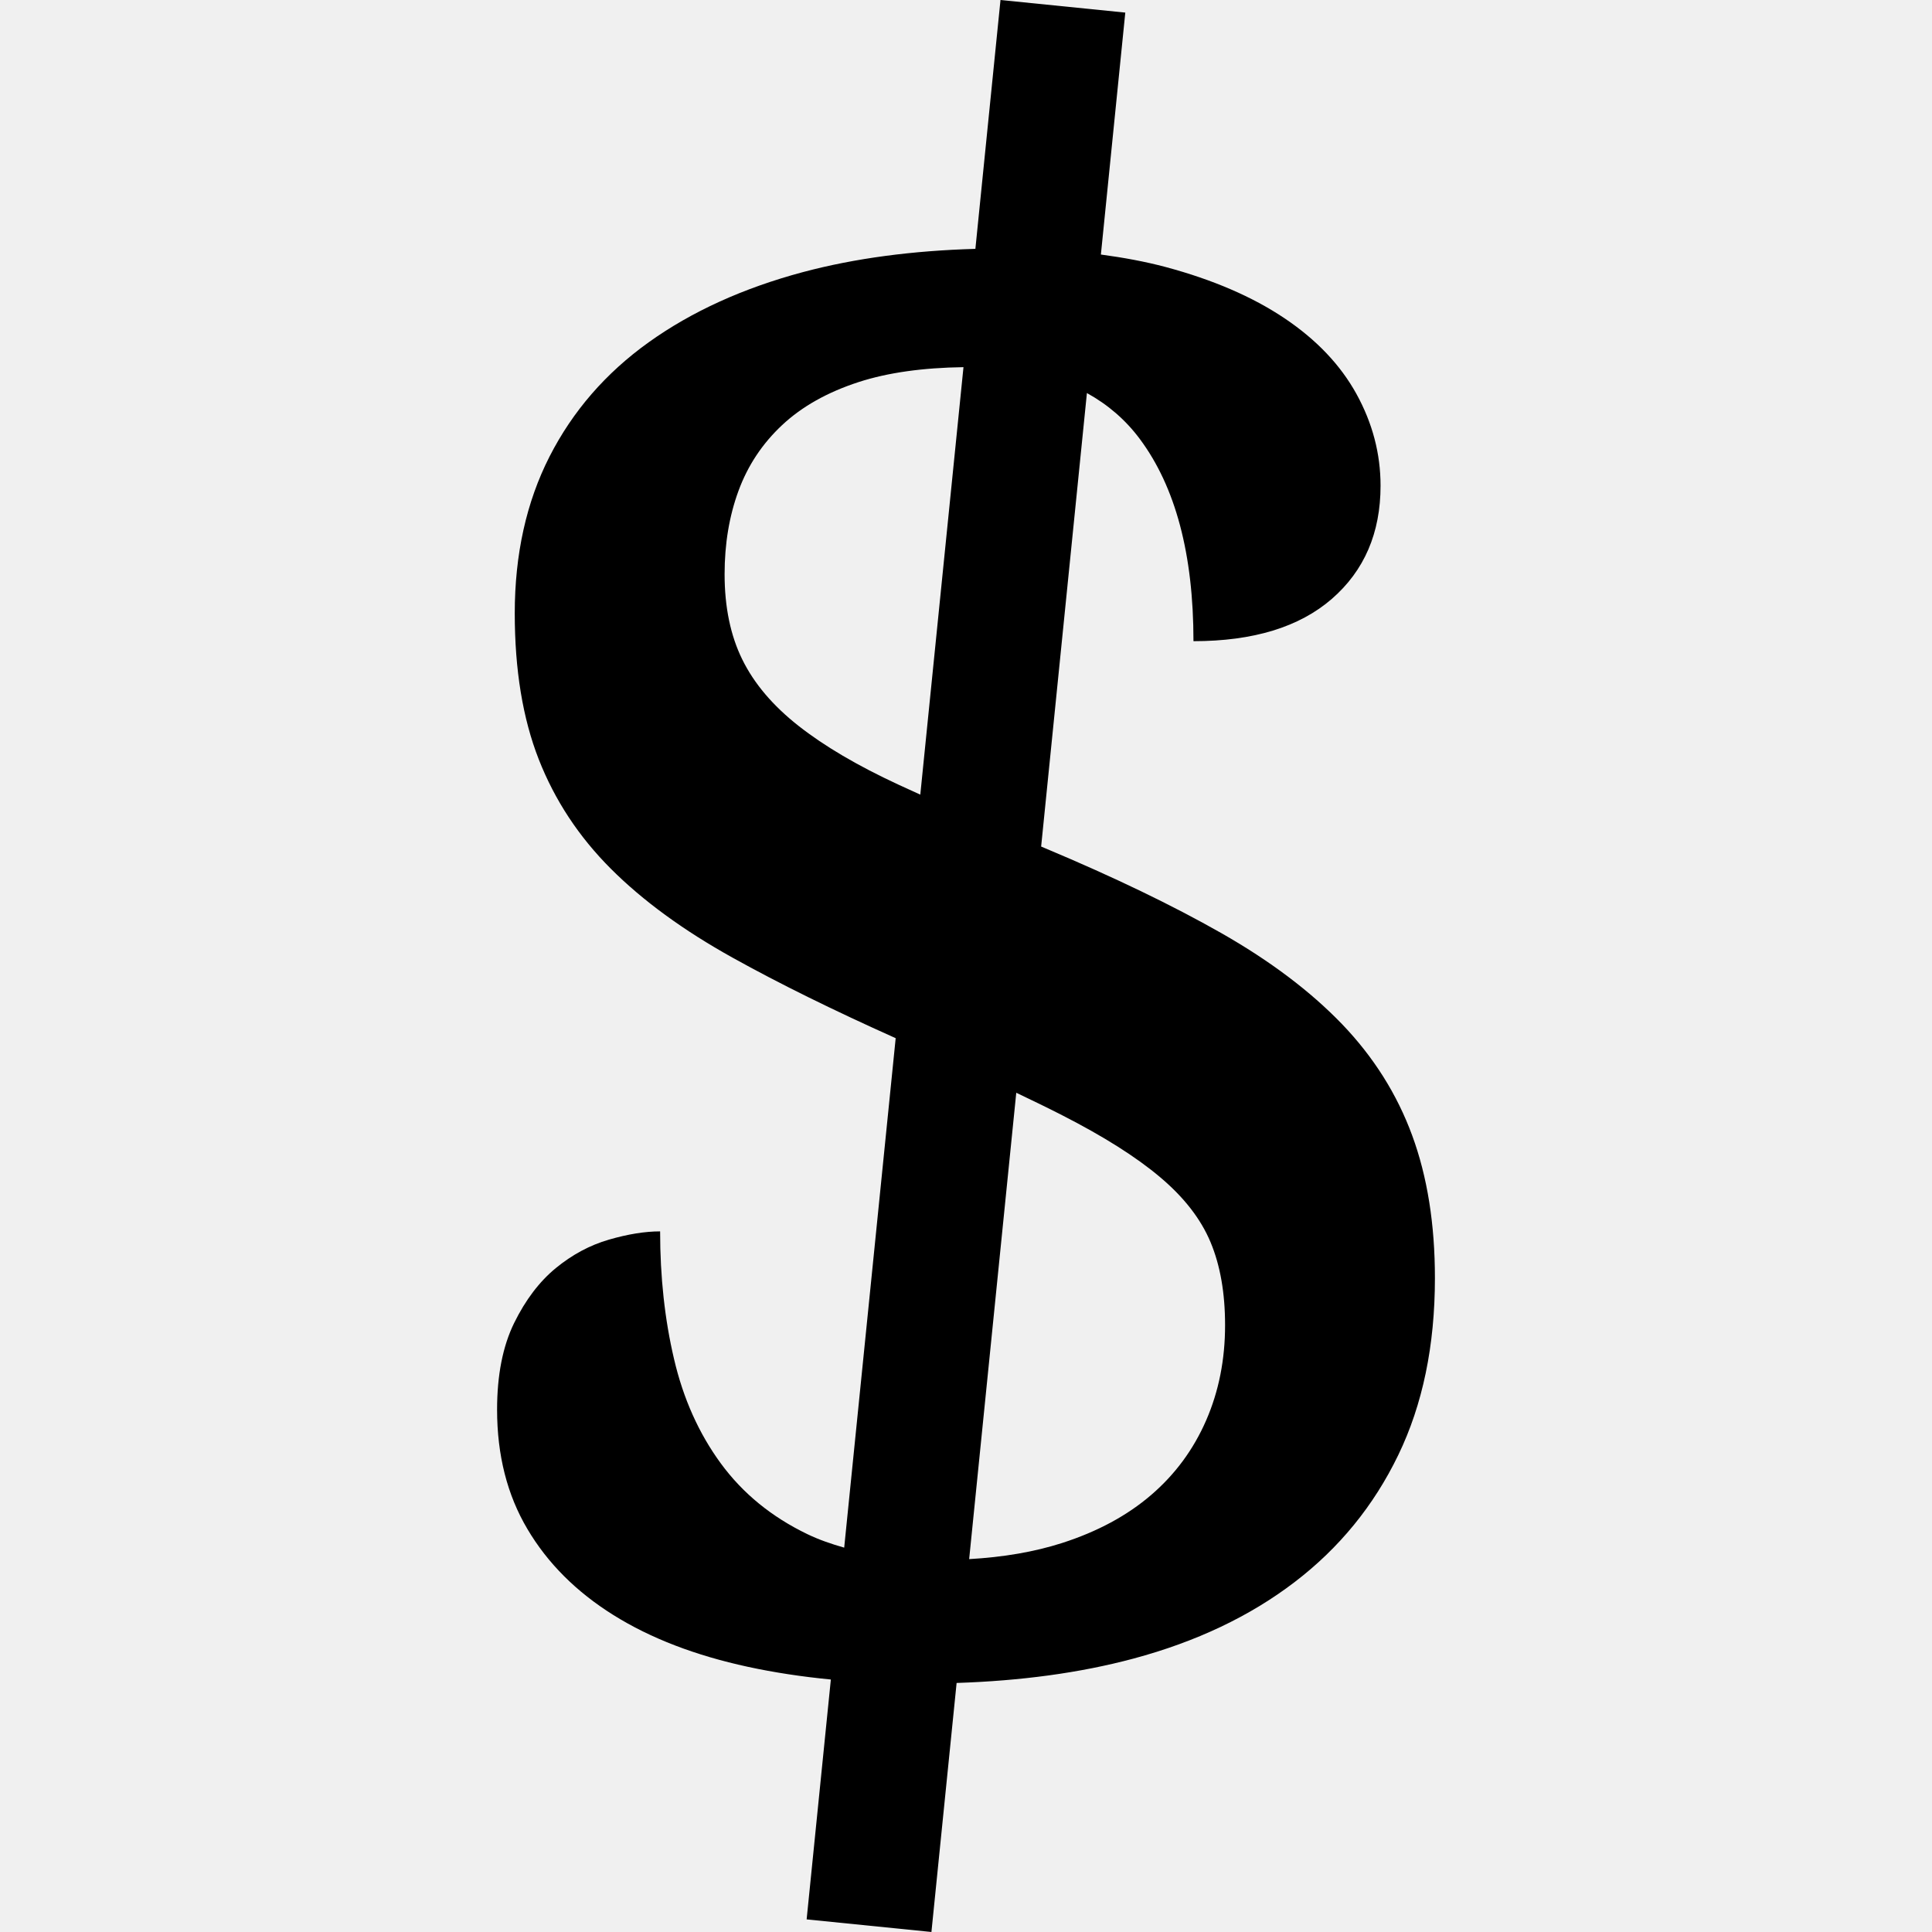
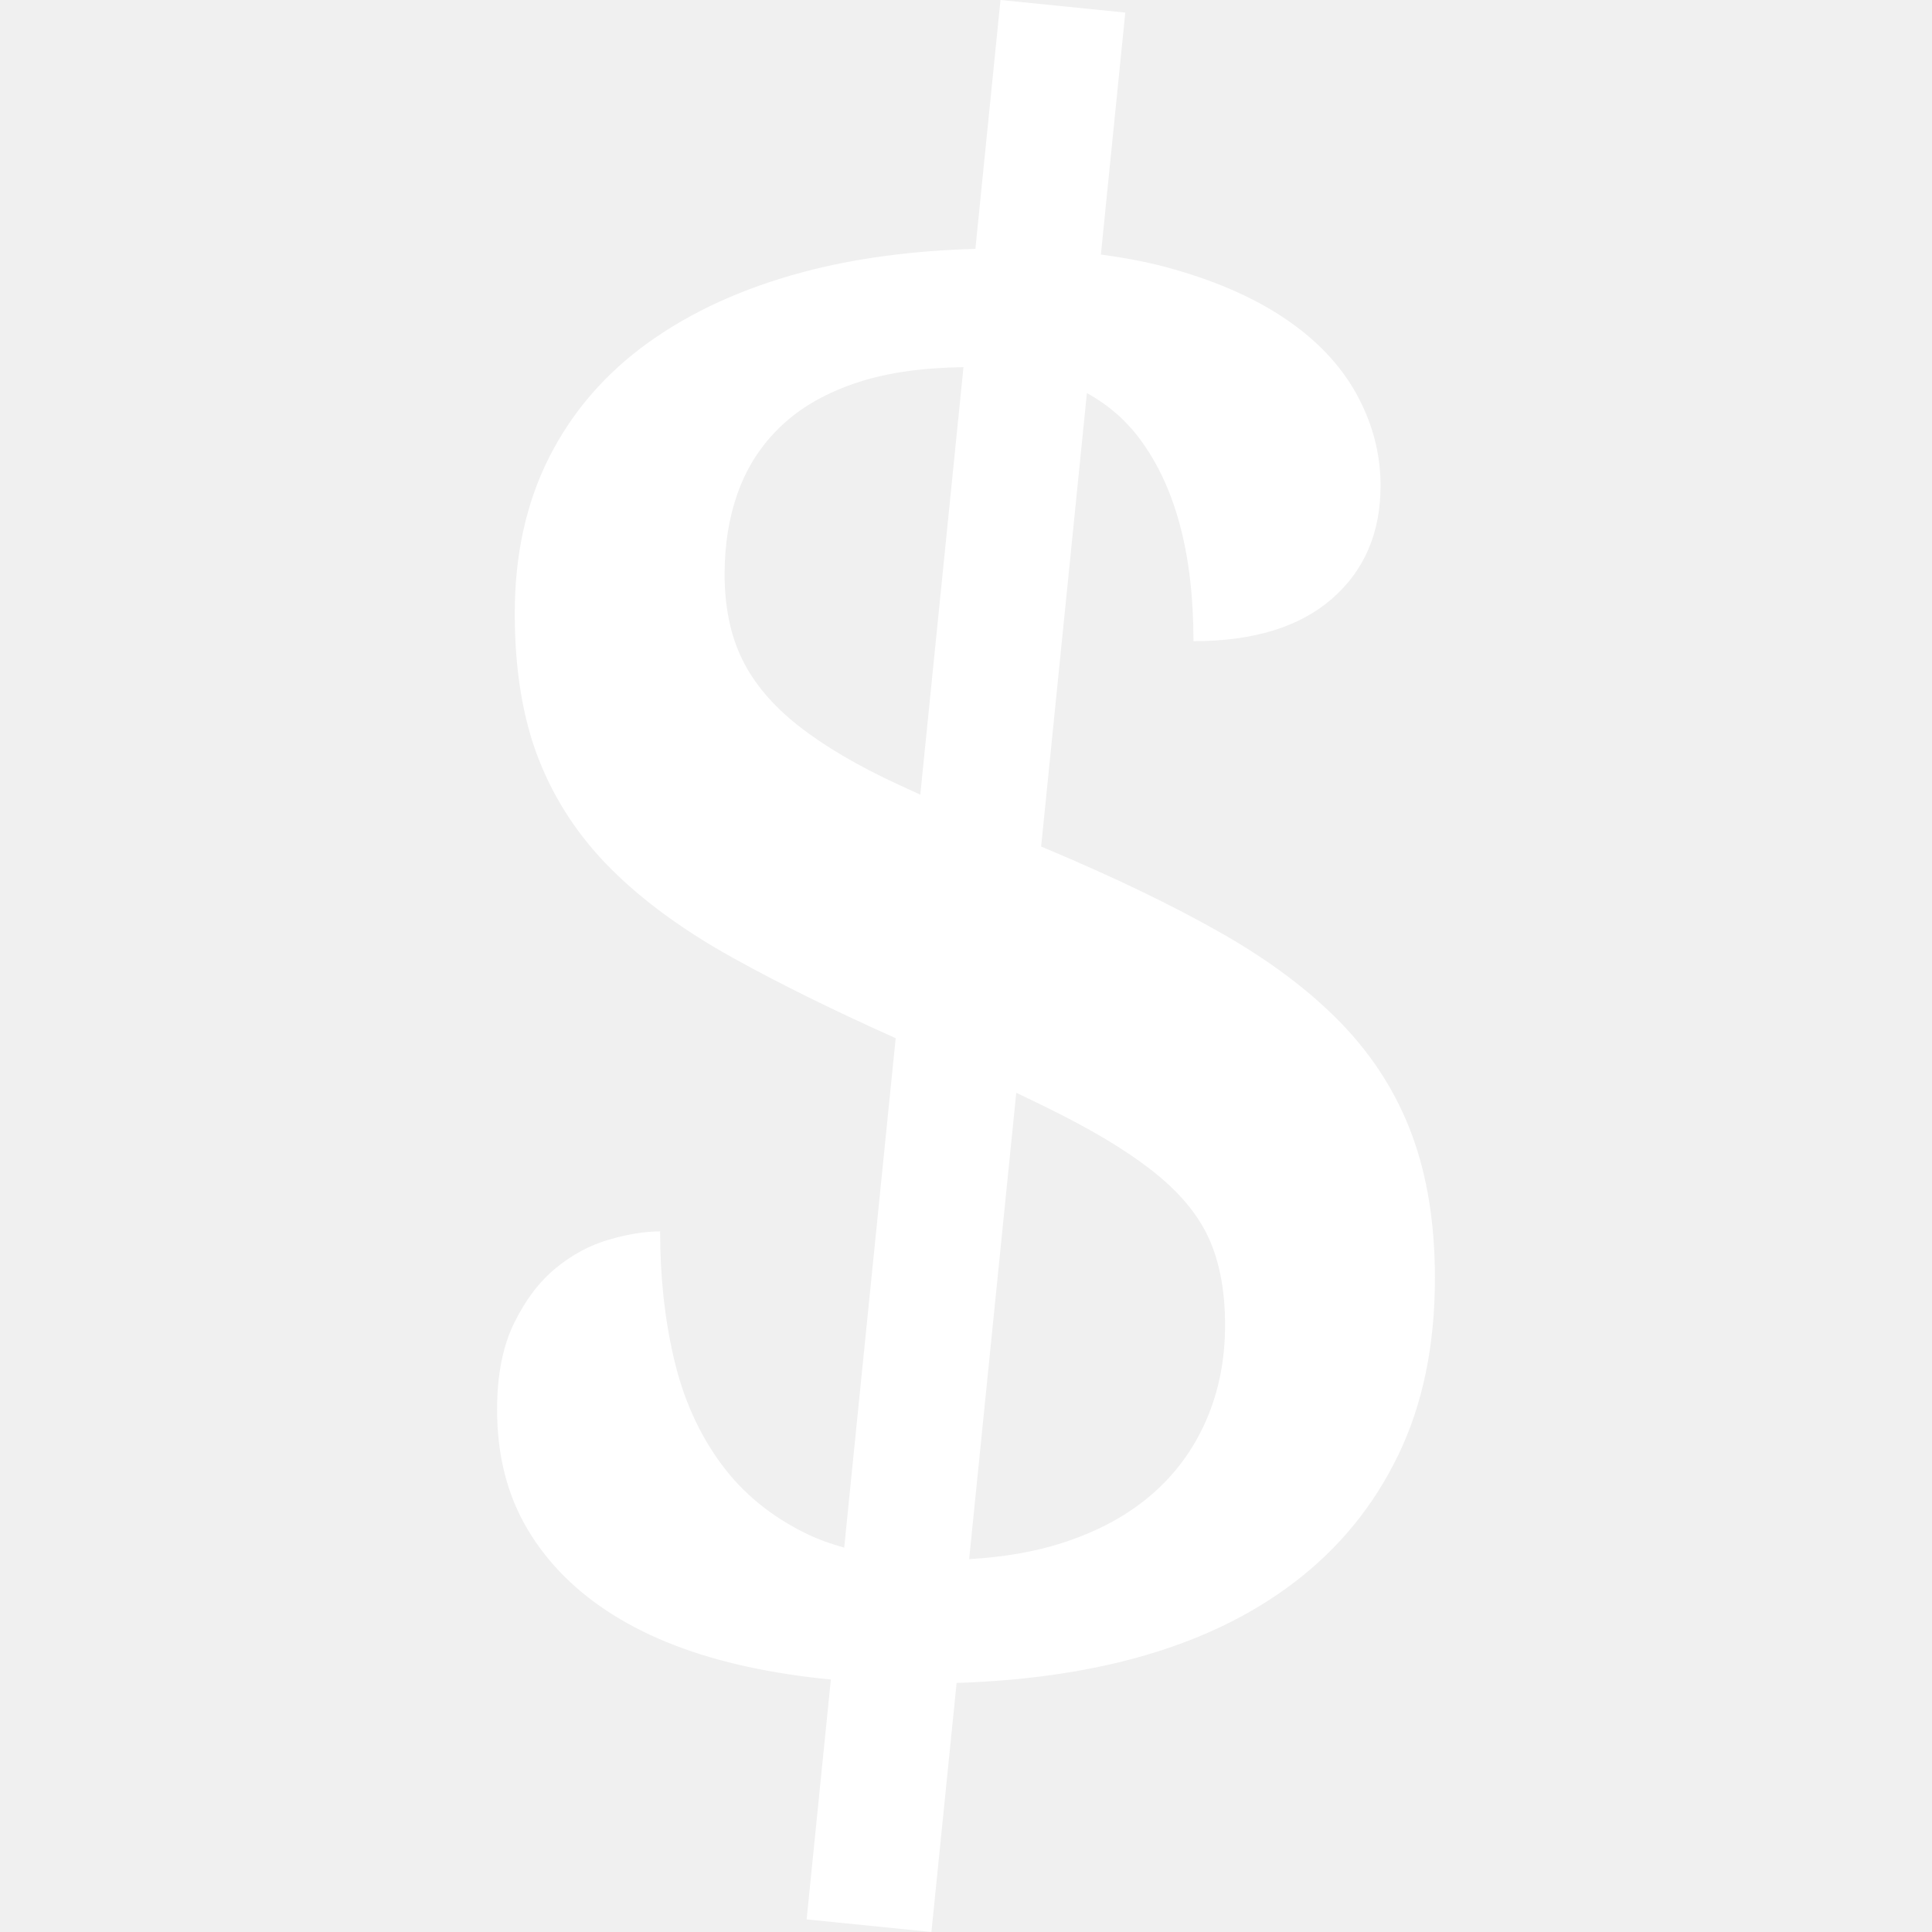
- <svg xmlns="http://www.w3.org/2000/svg" version="1.1" id="Capa_1" x="0px" y="0px" width="82.098px" height="82.098px" viewBox="0 0 82.098 82.098" style="enable-background:new 0 0 82.098 82.098;" xml:space="preserve">
+ <svg xmlns="http://www.w3.org/2000/svg" version="1.1" id="Capa_1" x="0px" y="0px" width="82.098px" height="82.098px" viewBox="0 0 82.098 82.098" style="enable-background:new 0 0 82.098 82.098; fill: white" xml:space="preserve">
  <g>
    <path d="M60.008,48.247c-0.645-1.755-1.639-3.331-2.979-4.728c-1.345-1.396-3.054-2.686-5.129-3.867   c-2.078-1.182-4.567-2.381-7.468-3.599c-0.065-0.027-0.126-0.053-0.19-0.08l1.945-19.271c0.887,0.489,1.639,1.134,2.247,1.95   c1.521,2.041,2.281,4.906,2.281,8.594c2.543,0,4.502-0.6,5.883-1.8c1.377-1.199,2.067-2.801,2.067-4.807   c0-1.36-0.342-2.658-1.021-3.893c-0.681-1.236-1.701-2.31-3.062-3.223c-1.36-0.913-3.043-1.638-5.047-2.176   c-0.858-0.229-1.784-0.4-2.754-0.531l1.037-10.281L42.515,0l-1.067,10.575c-2.655,0.076-5.108,0.395-7.329,0.988   c-2.542,0.681-4.726,1.675-6.552,2.981c-1.826,1.307-3.231,2.927-4.217,4.86c-0.984,1.934-1.476,4.155-1.476,6.66   c0,2.399,0.339,4.467,1.02,6.204c0.681,1.737,1.701,3.285,3.061,4.646c1.361,1.361,3.089,2.623,5.184,3.786   c1.977,1.099,4.291,2.238,6.922,3.416l-2.188,21.649c-0.553-0.157-1.082-0.34-1.564-0.573c-1.522-0.733-2.749-1.736-3.68-3.008   c-0.931-1.271-1.594-2.748-1.986-4.432c-0.396-1.684-0.592-3.491-0.592-5.426c-0.645,0-1.37,0.117-2.175,0.351   c-0.806,0.233-1.558,0.636-2.256,1.208c-0.698,0.573-1.29,1.352-1.773,2.336c-0.482,0.985-0.724,2.212-0.724,3.68   c0,1.934,0.429,3.625,1.289,5.074c0.858,1.451,2.076,2.668,3.652,3.653c1.574,0.985,3.481,1.718,5.719,2.202   c1.11,0.24,2.286,0.419,3.523,0.539l-1.029,10.193l5.303,0.535l1.07-10.582c2.715-0.089,5.229-0.423,7.514-1.035   c2.668-0.716,4.949-1.799,6.848-3.25c1.898-1.449,3.365-3.248,4.404-5.396s1.559-4.654,1.559-7.52   C60.976,52.025,60.654,50.002,60.008,48.247z M38.177,33.342c-1.738-0.805-3.152-1.638-4.244-2.497   c-1.093-0.86-1.889-1.799-2.39-2.82c-0.502-1.02-0.752-2.229-0.752-3.625c0-1.289,0.196-2.47,0.591-3.544   c0.394-1.074,1.012-2.005,1.854-2.793c0.84-0.787,1.924-1.396,3.248-1.827c1.245-0.404,2.737-0.61,4.458-0.634l-1.835,18.165   C38.79,33.623,38.472,33.48,38.177,33.342z M51.254,60.357c-0.538,1.235-1.316,2.293-2.337,3.17s-2.282,1.558-3.785,2.041   c-1.173,0.377-2.493,0.602-3.949,0.685l2.002-19.818c0.693,0.33,1.355,0.651,1.947,0.954c1.753,0.895,3.144,1.771,4.162,2.631   c1.021,0.859,1.735,1.781,2.147,2.766c0.412,0.986,0.617,2.158,0.617,3.519C52.06,57.771,51.791,59.123,51.254,60.357z" />
  </g>
  <g>
</g>
  <g>
</g>
  <g>
</g>
  <g>
</g>
  <g>
</g>
  <g>
</g>
  <g>
</g>
  <g>
</g>
  <g>
</g>
  <g>
</g>
  <g>
</g>
  <g>
</g>
  <g>
</g>
  <g>
</g>
  <g>
</g>
</svg>
